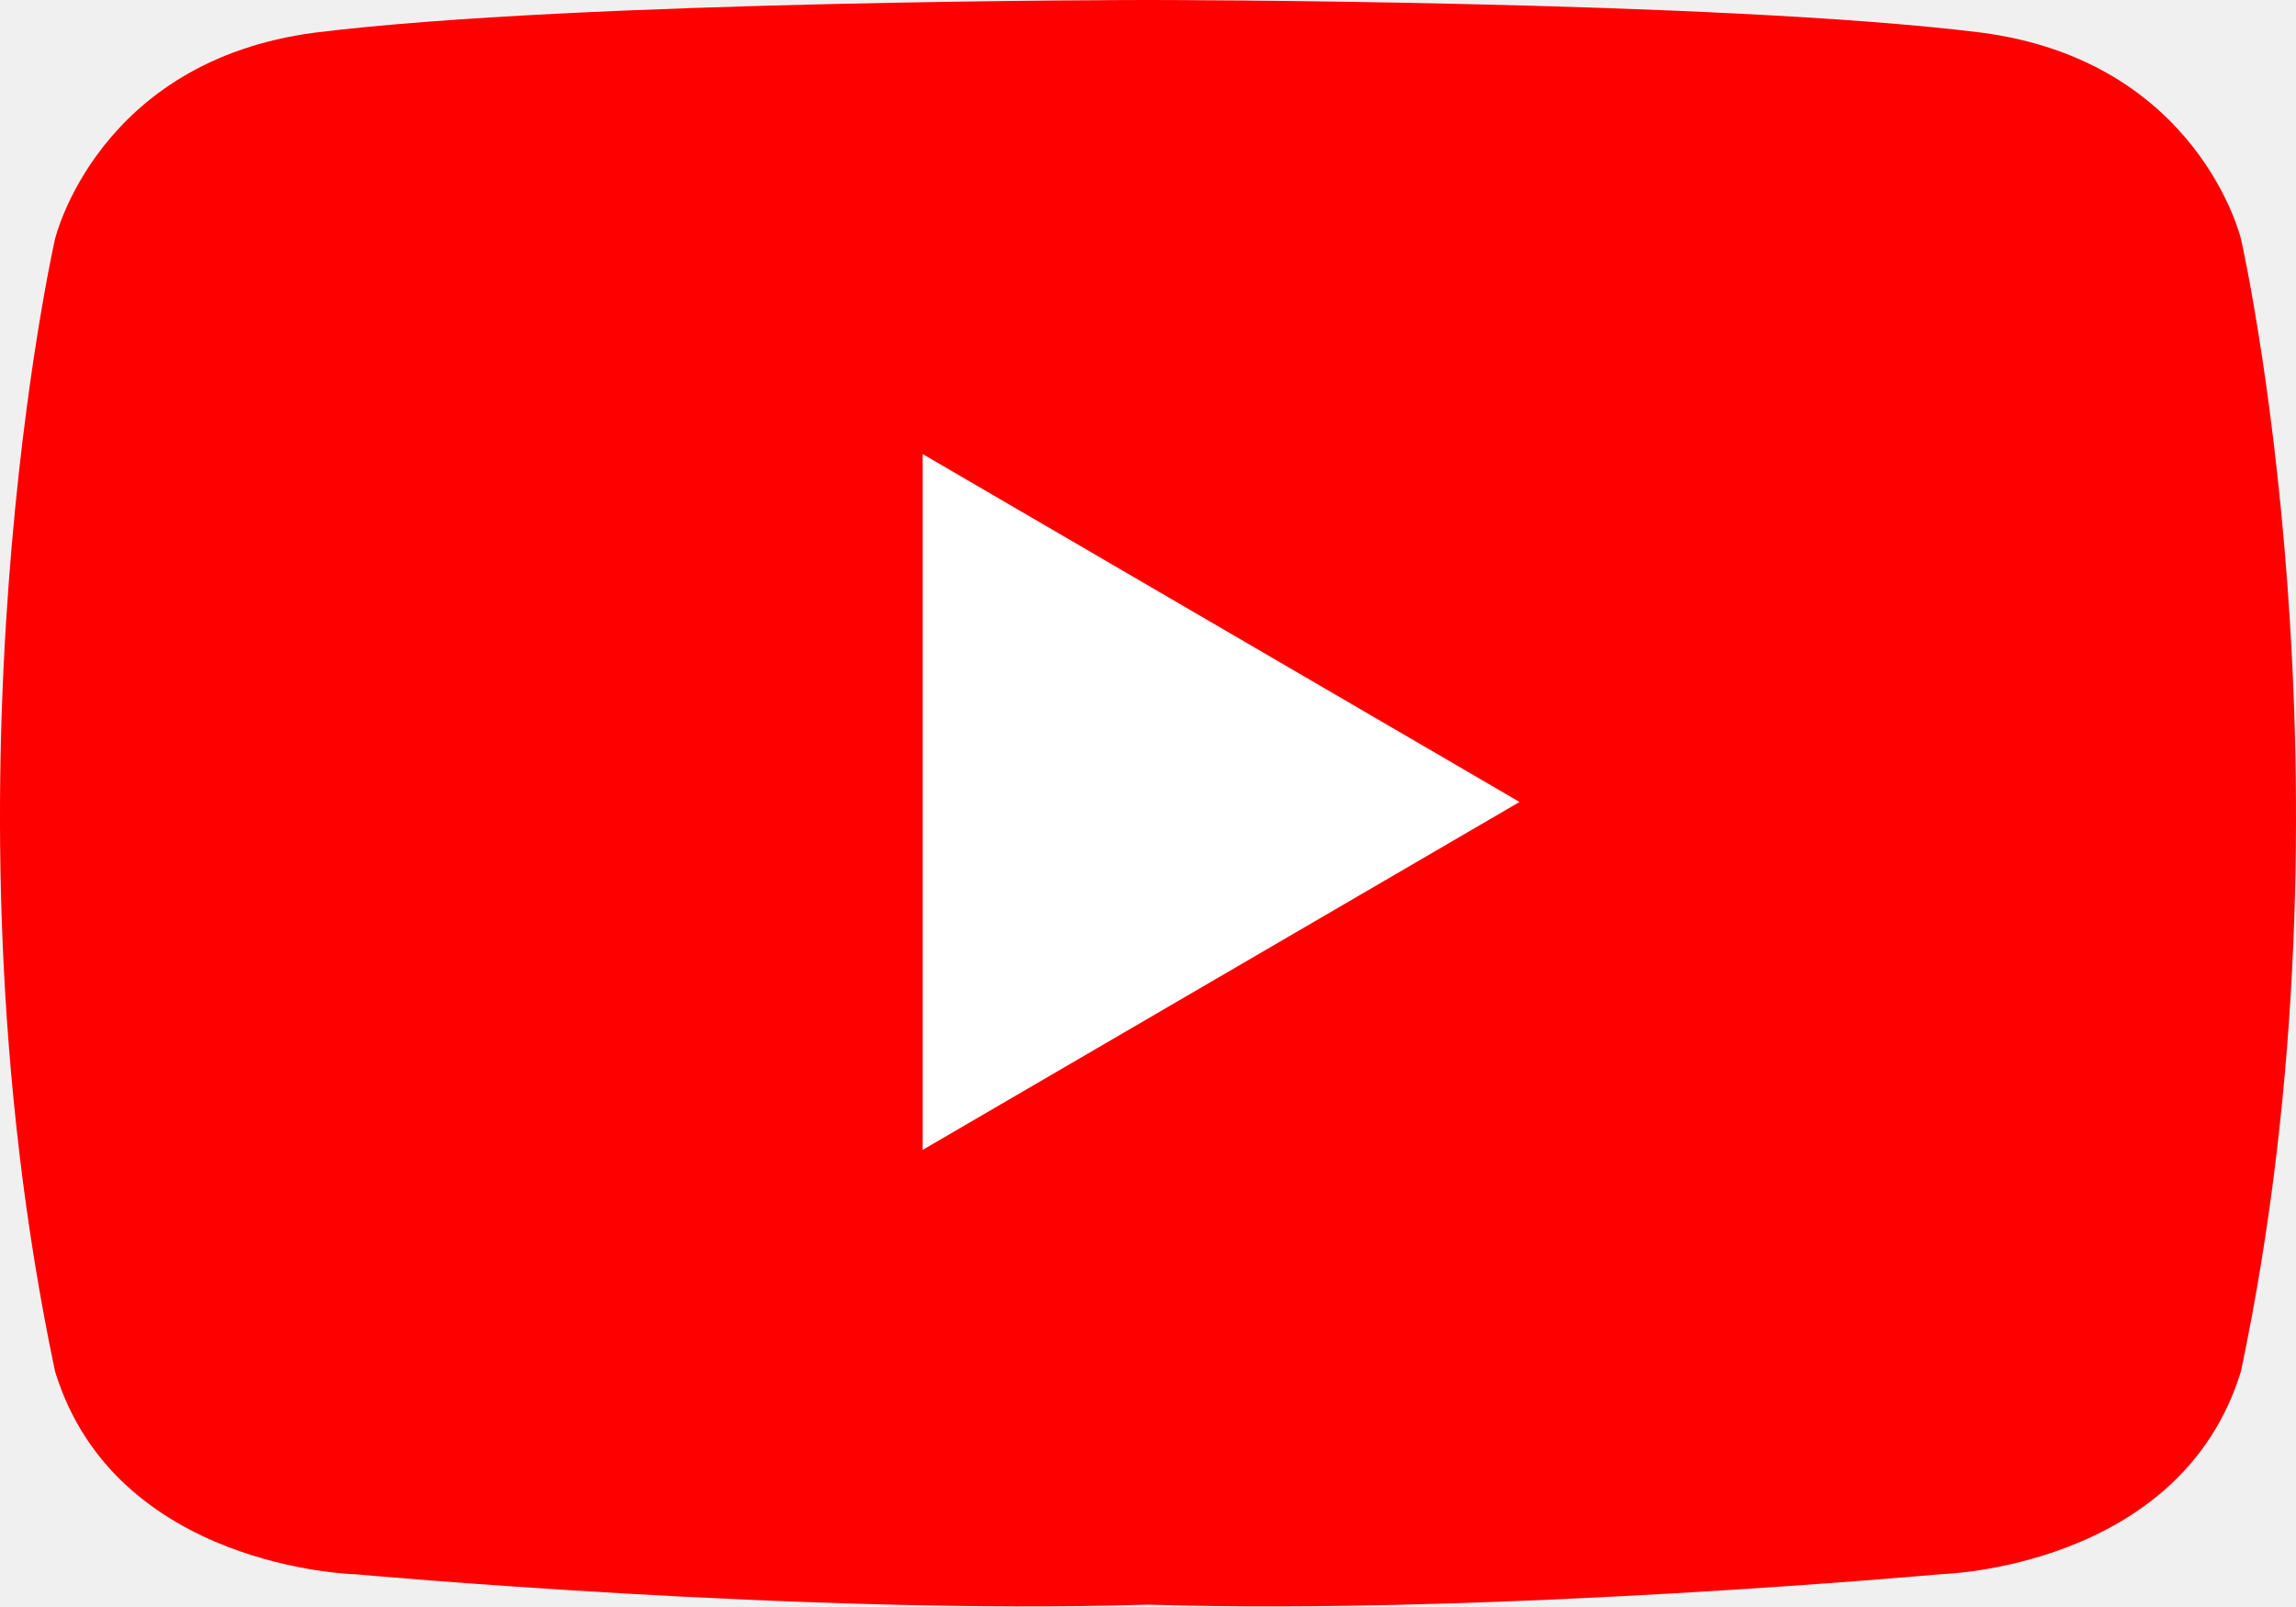
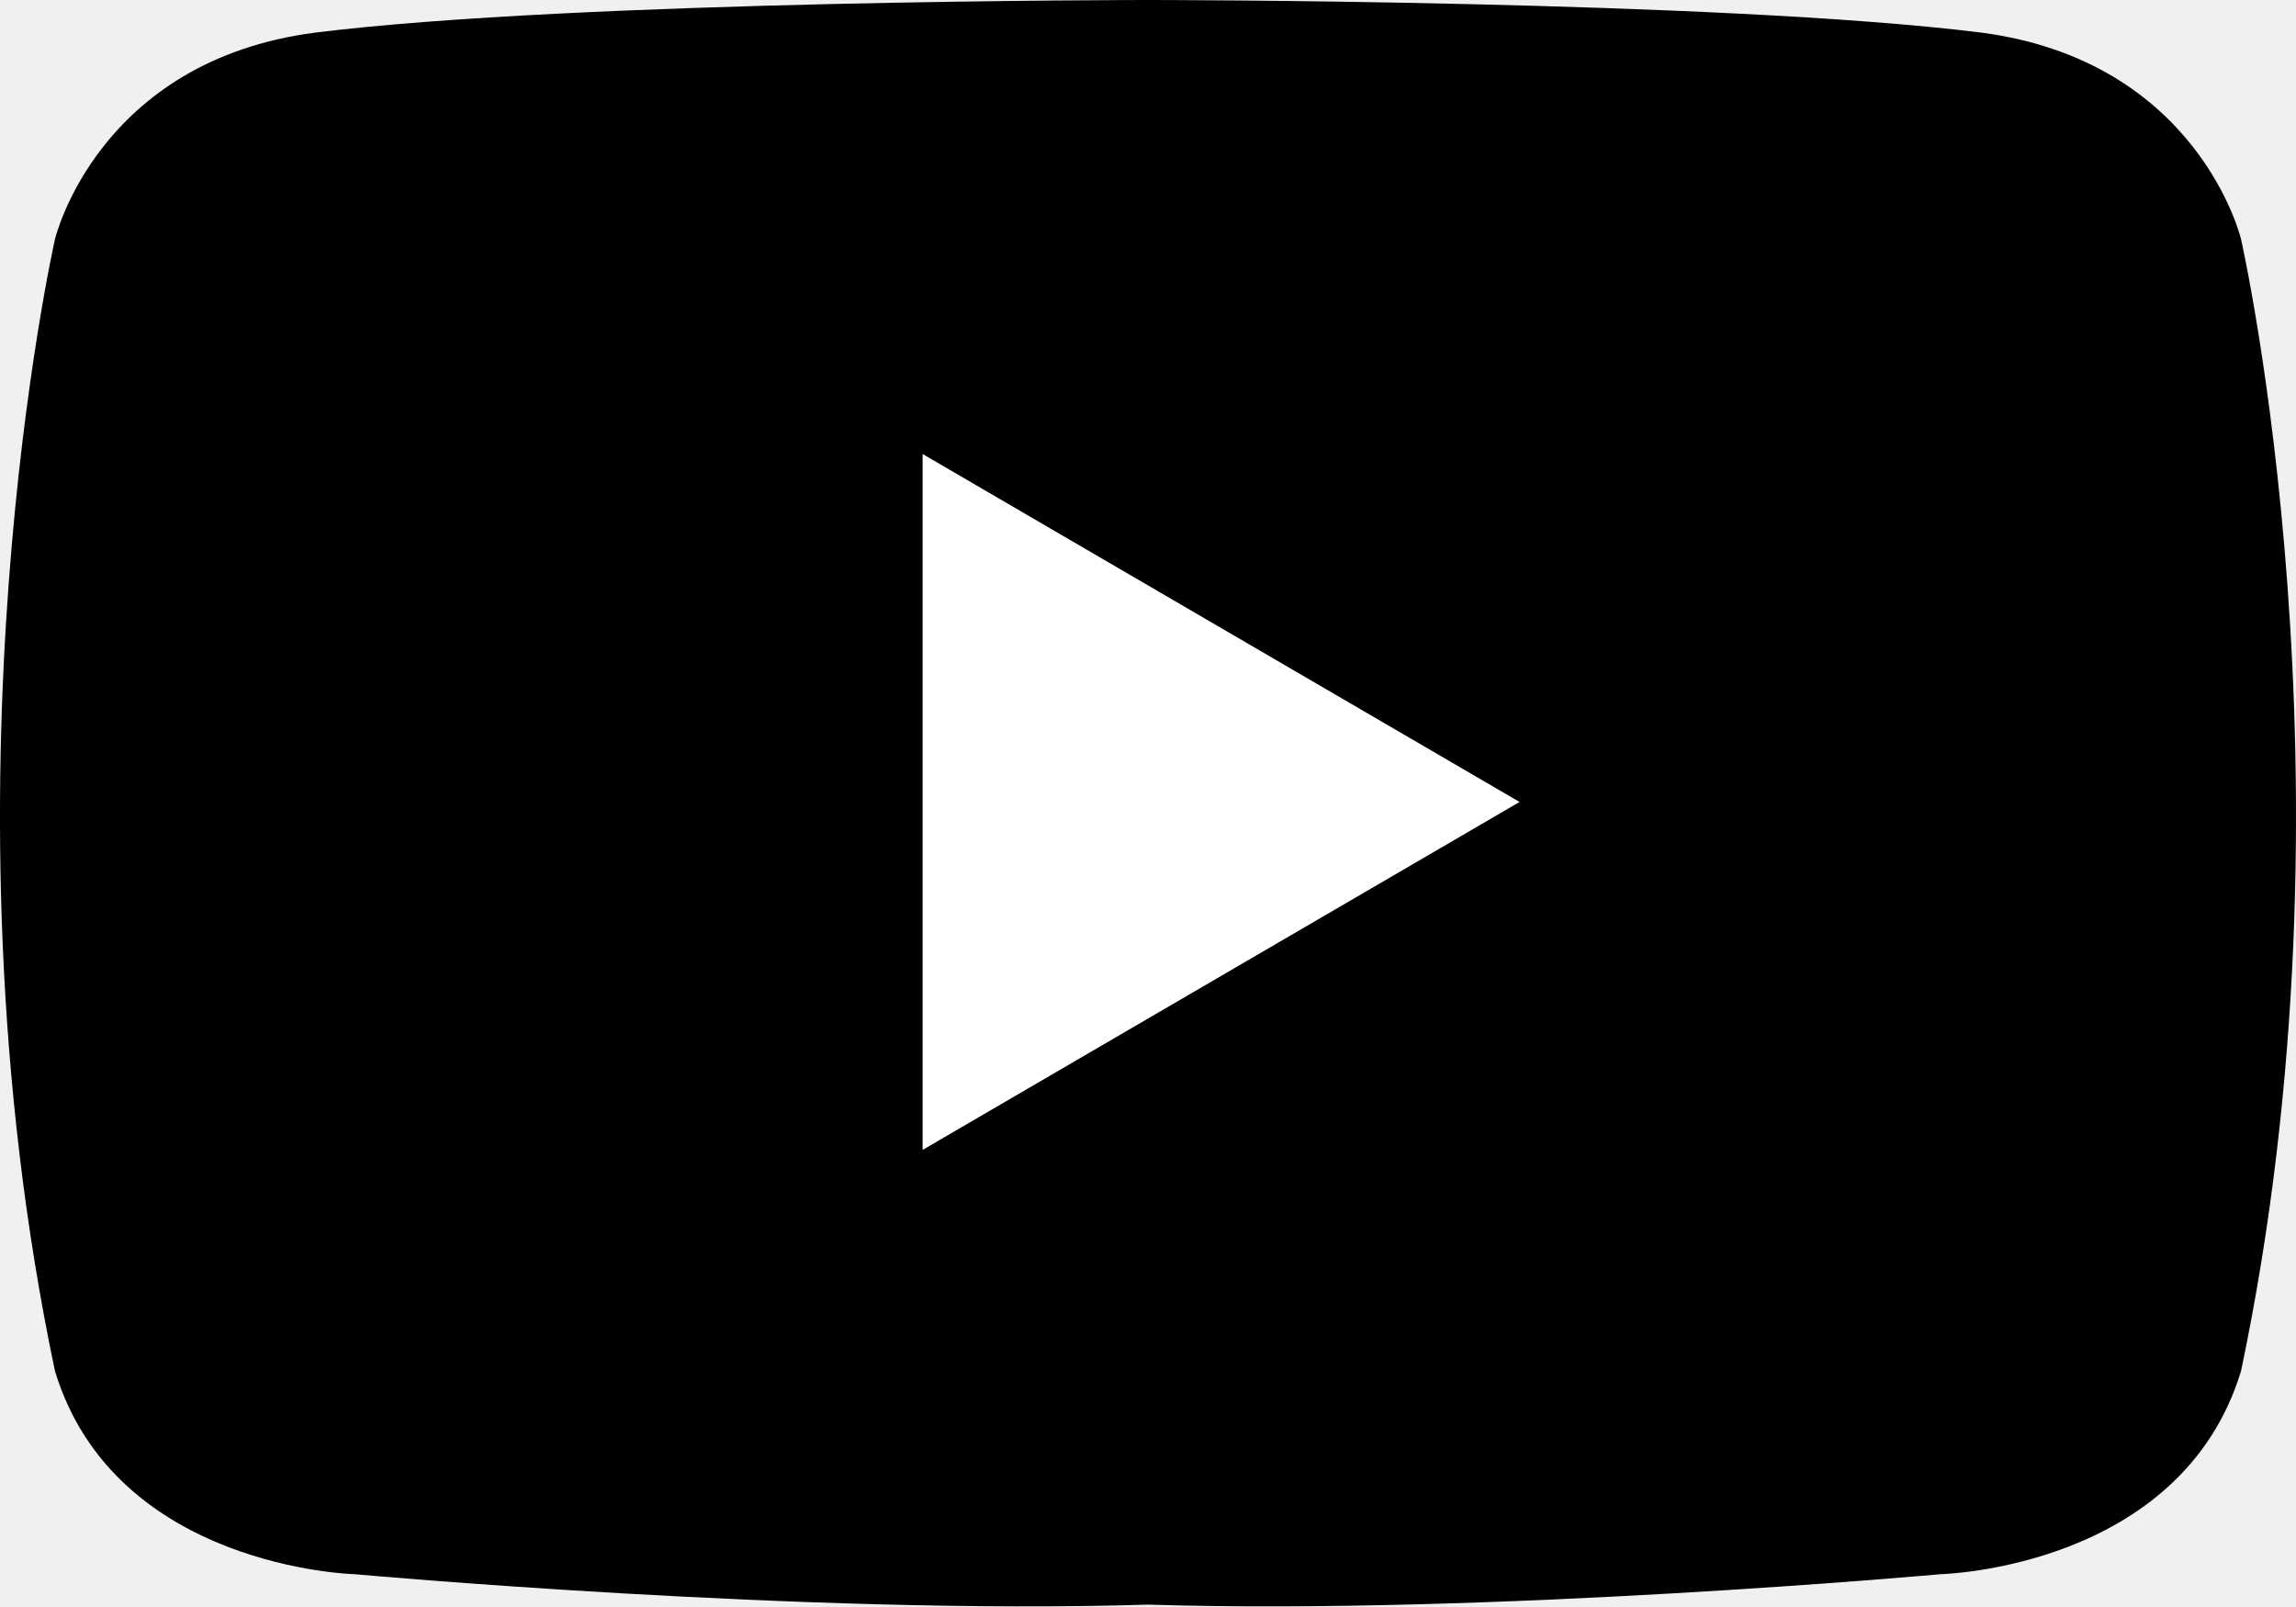
<svg xmlns="http://www.w3.org/2000/svg" id="Слой_2" data-name="Слой 2" viewBox="0 0 1256.6 879.28">
-   <path d="M960 979.87c-187.23 5.81-434.06-16.64-434.06-16.64s-131.23-3.09-164.13-111.1c-67.75-321.68 0-619.74 0-619.74s23.22-97.55 142.45-113C647.48 101.55 960 101.55 960 101.55s312.52 0 455.74 17.8c119.23 15.49 142.45 113 142.45 113s67.75 298.06 0 619.74c-32.9 108-164.13 111.1-164.13 111.1S1147.23 985.68 960 979.87z" transform="translate(-331.7 -101.55)" fill="red" />
+   <path d="M960 979.87c-187.23 5.81-434.06-16.64-434.06-16.64s-131.23-3.09-164.13-111.1c-67.75-321.68 0-619.74 0-619.74s23.22-97.55 142.45-113C647.48 101.55 960 101.55 960 101.55s312.52 0 455.74 17.8c119.23 15.49 142.45 113 142.45 113s67.75 298.06 0 619.74c-32.9 108-164.13 111.1-164.13 111.1S1147.23 985.68 960 979.87z" transform="translate(-331.7 -101.55)" />
  <path fill="#fff" d="M504.95 248.52v380.9l326.71-190.45-326.71-190.45z" />
</svg>
